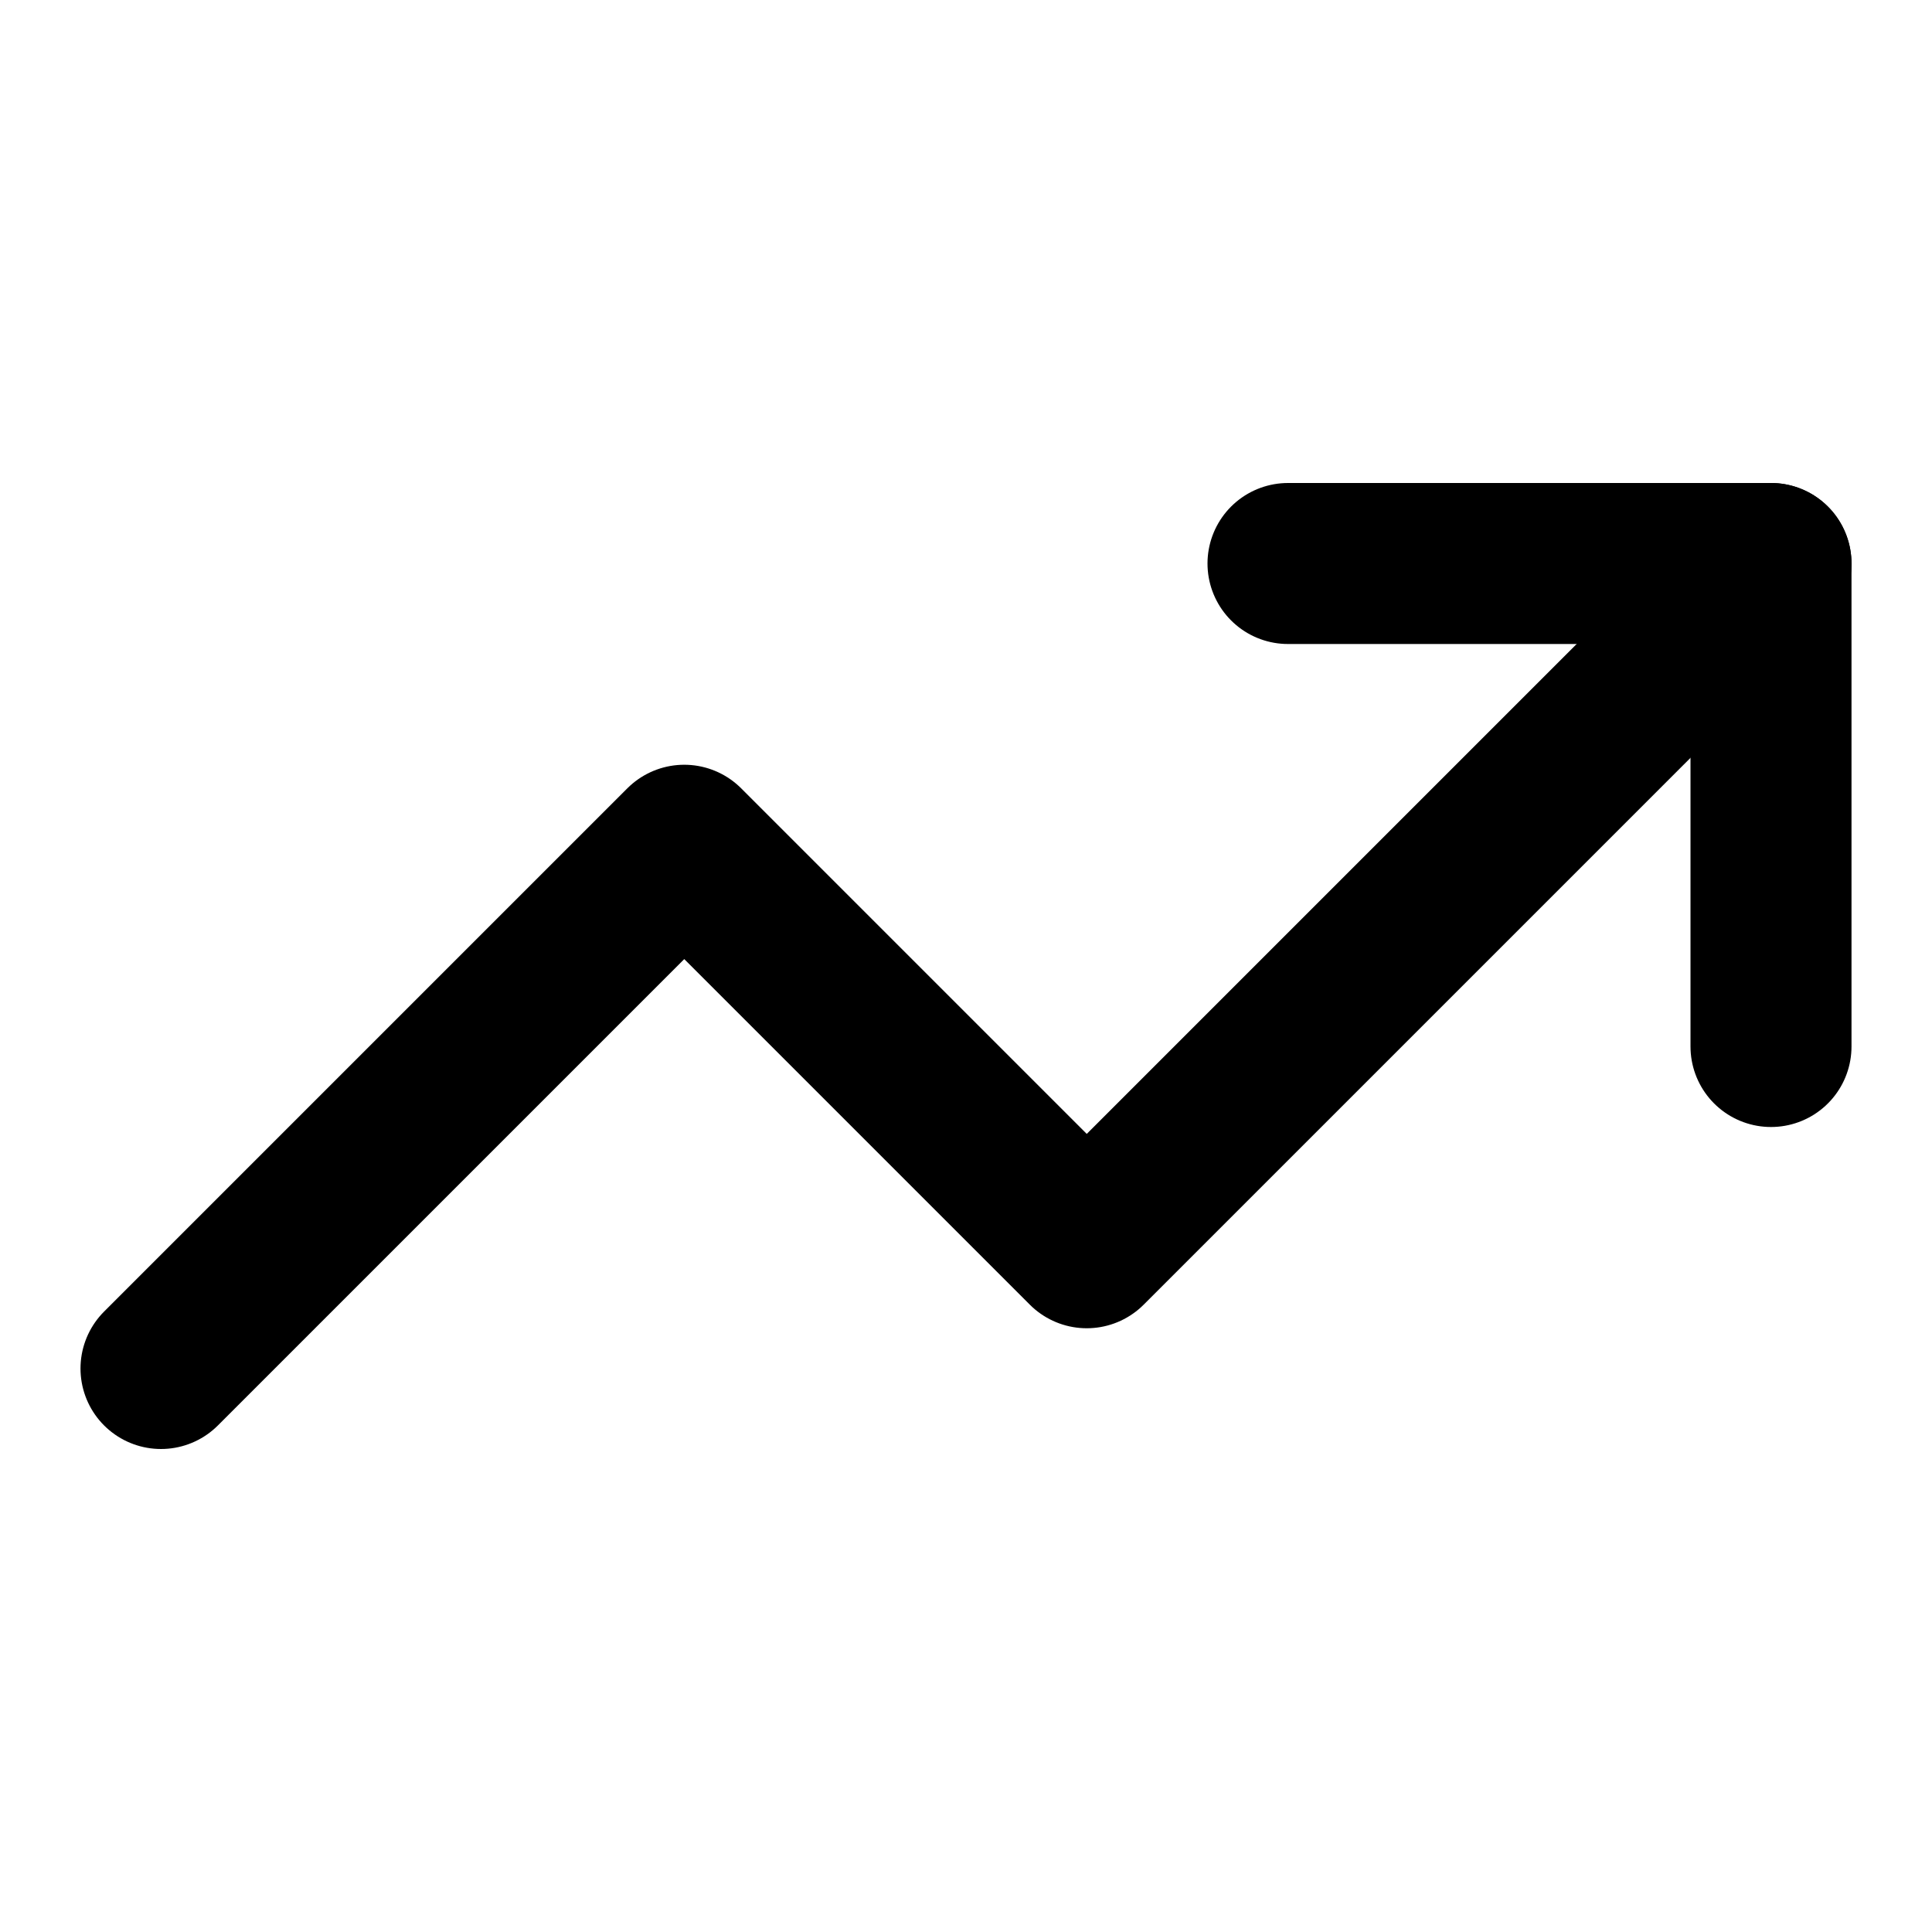
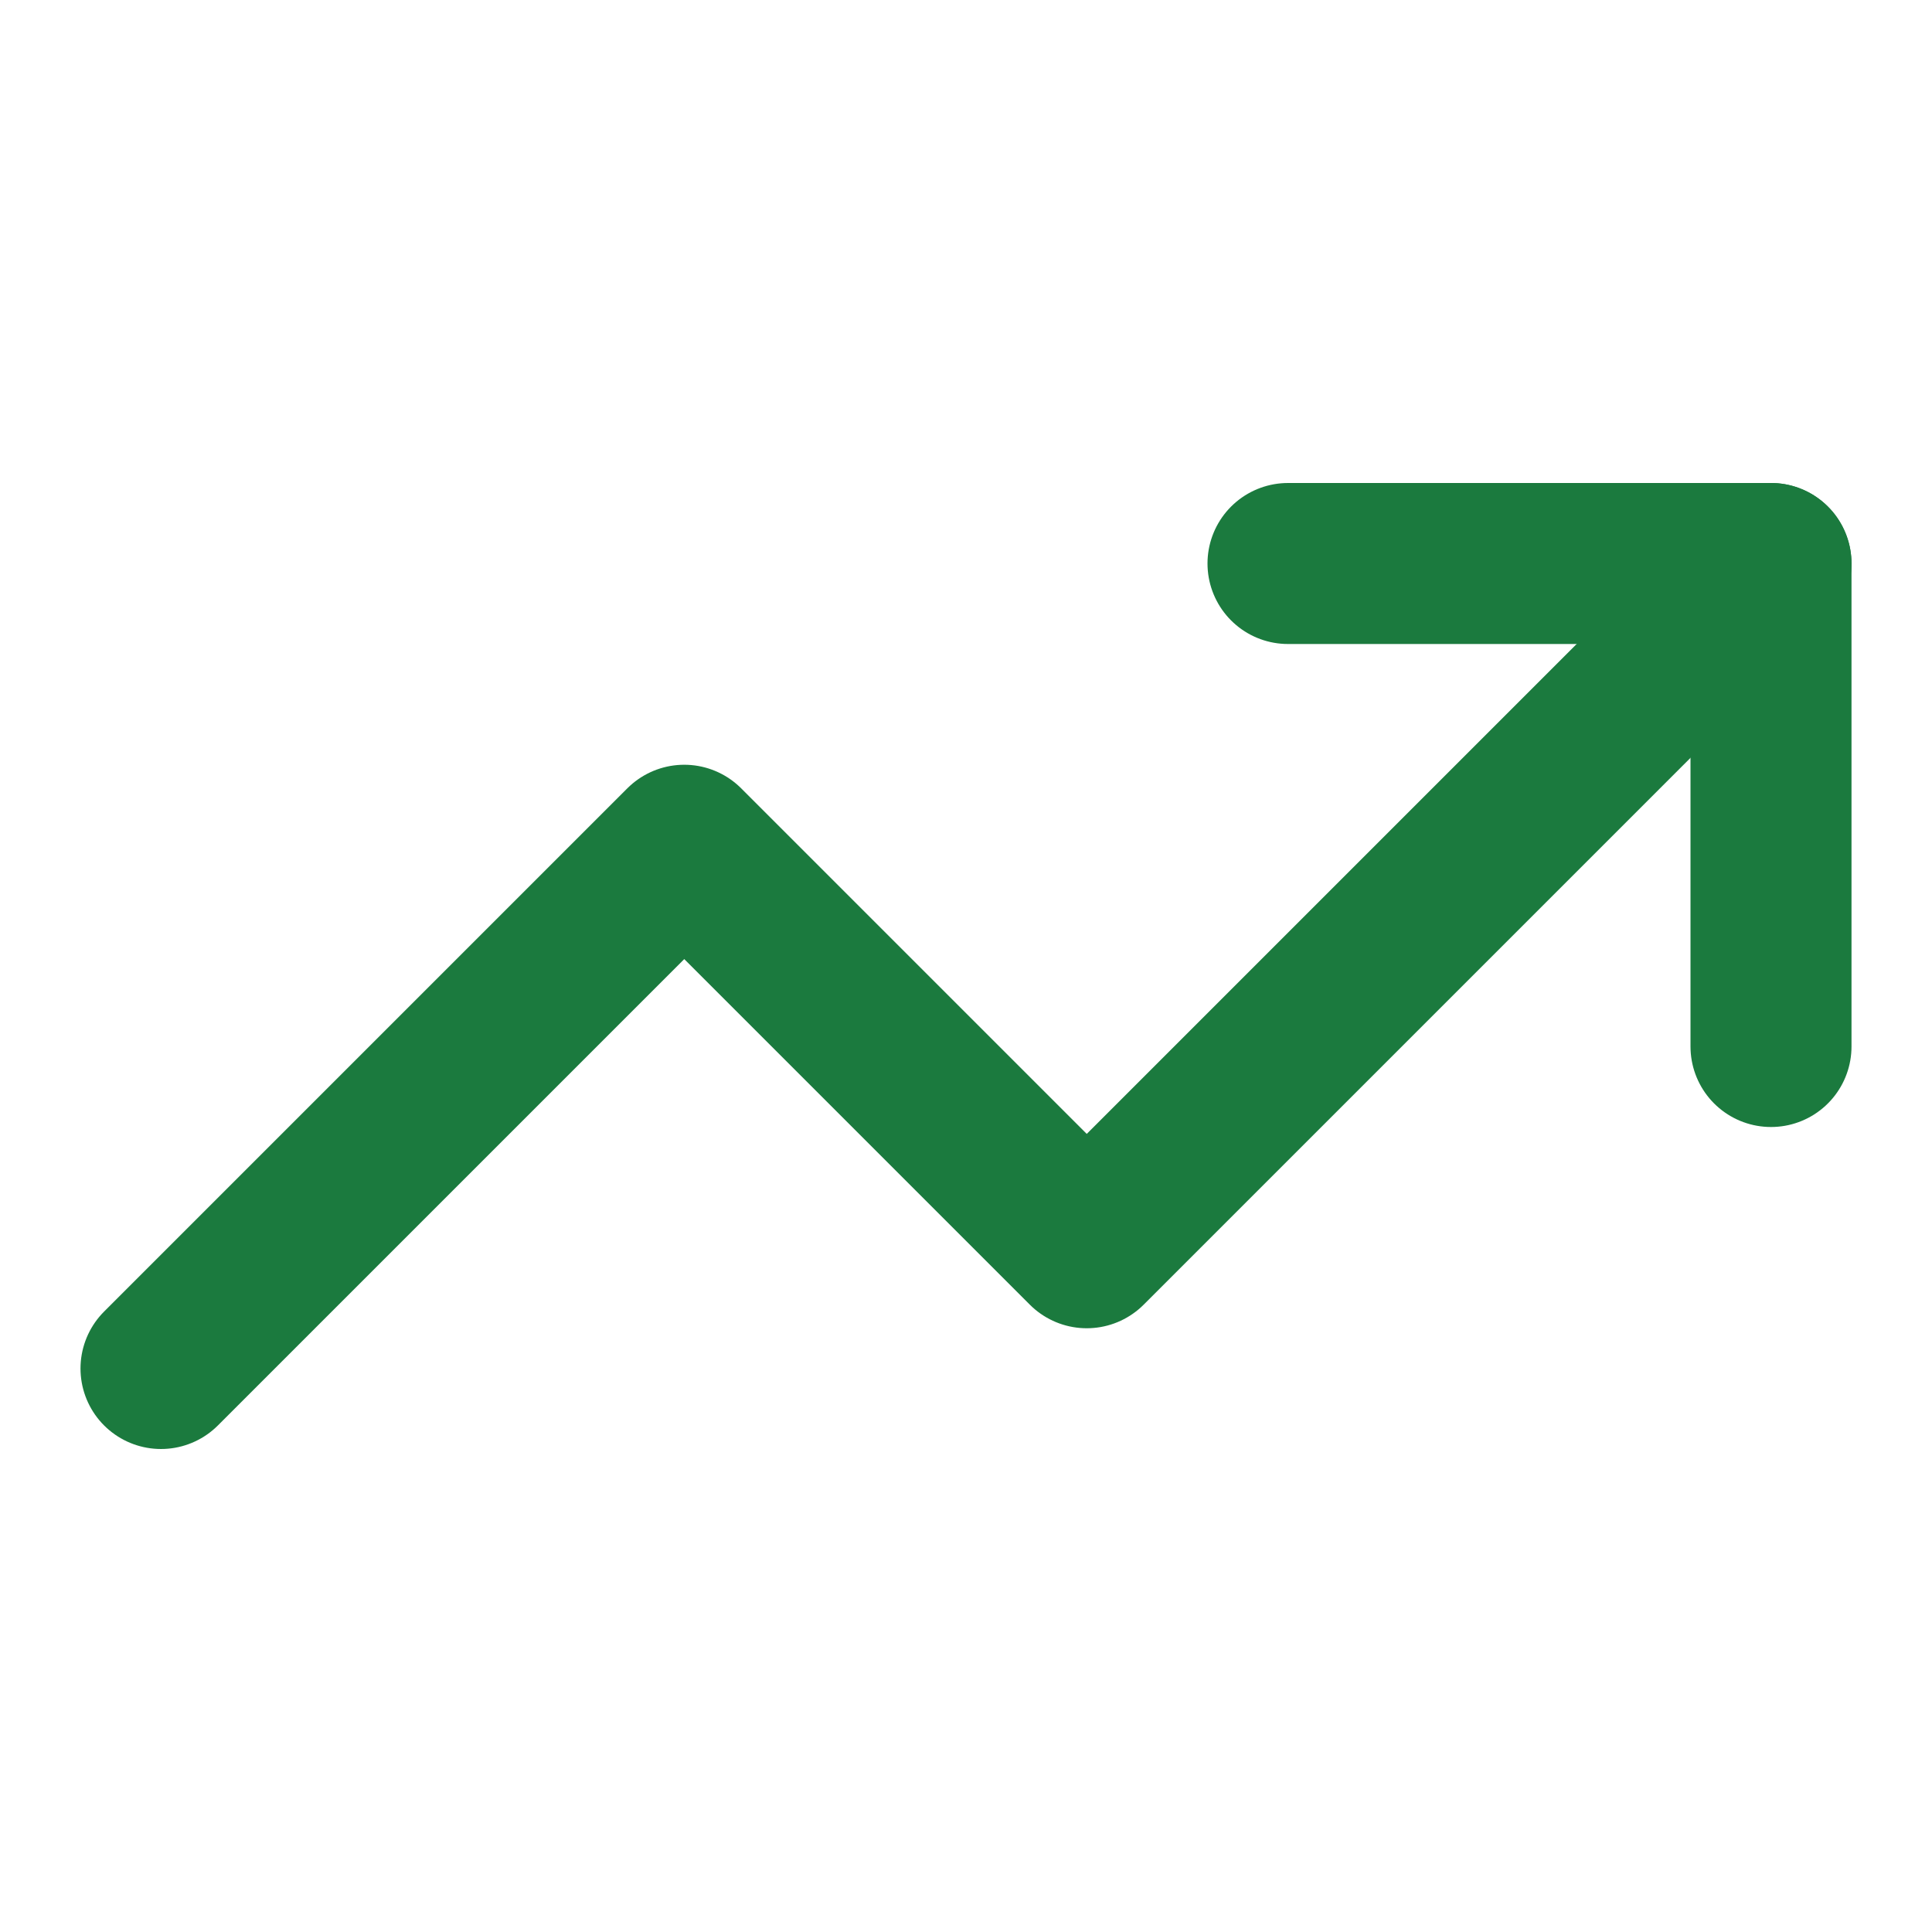
- <svg xmlns="http://www.w3.org/2000/svg" width="24" height="24" viewBox="0 0 24 24" fill="none" stroke="currentColor" stroke-width="2" stroke-linecap="round" stroke-linejoin="round">
+ <svg xmlns="http://www.w3.org/2000/svg" width="24" height="24" viewBox="0 0 24 24" fill="none" stroke="#1B7A3E" stroke-width="2" stroke-linecap="round" stroke-linejoin="round">
  <path d="M16 7h6v6" />
  <path d="m22 7-8.5 8.5-5-5L2 17" />
</svg>
